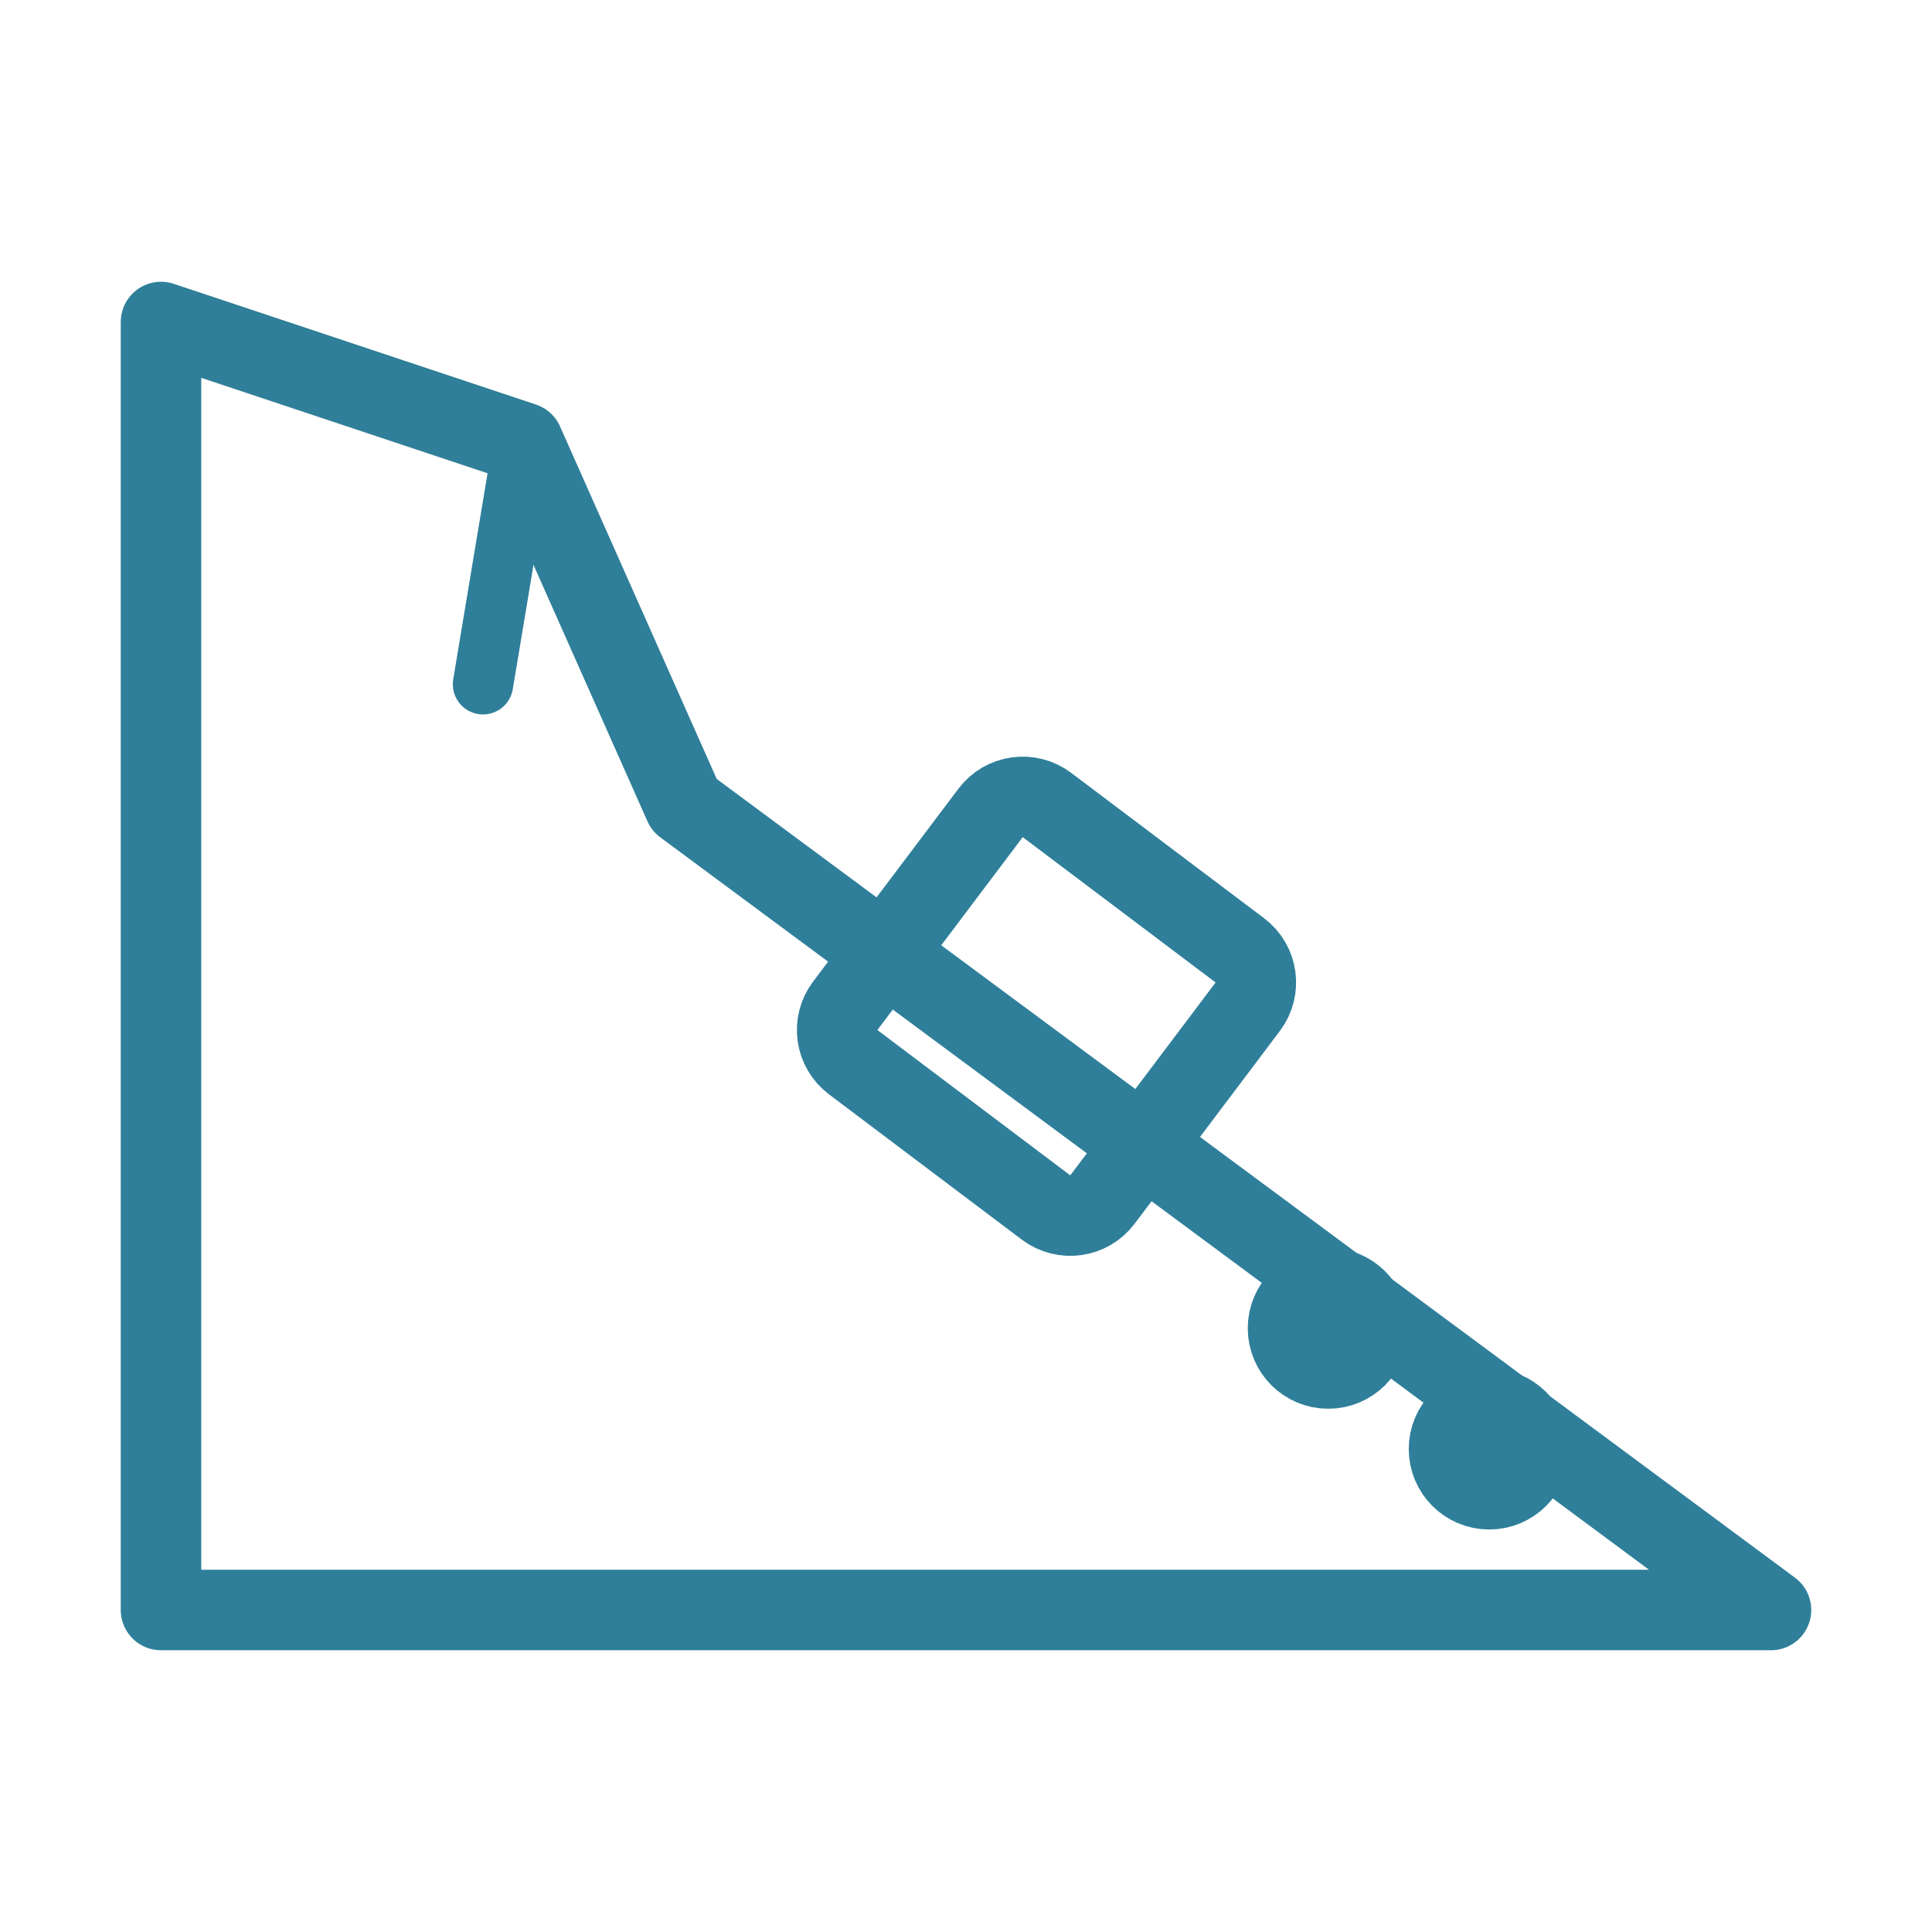
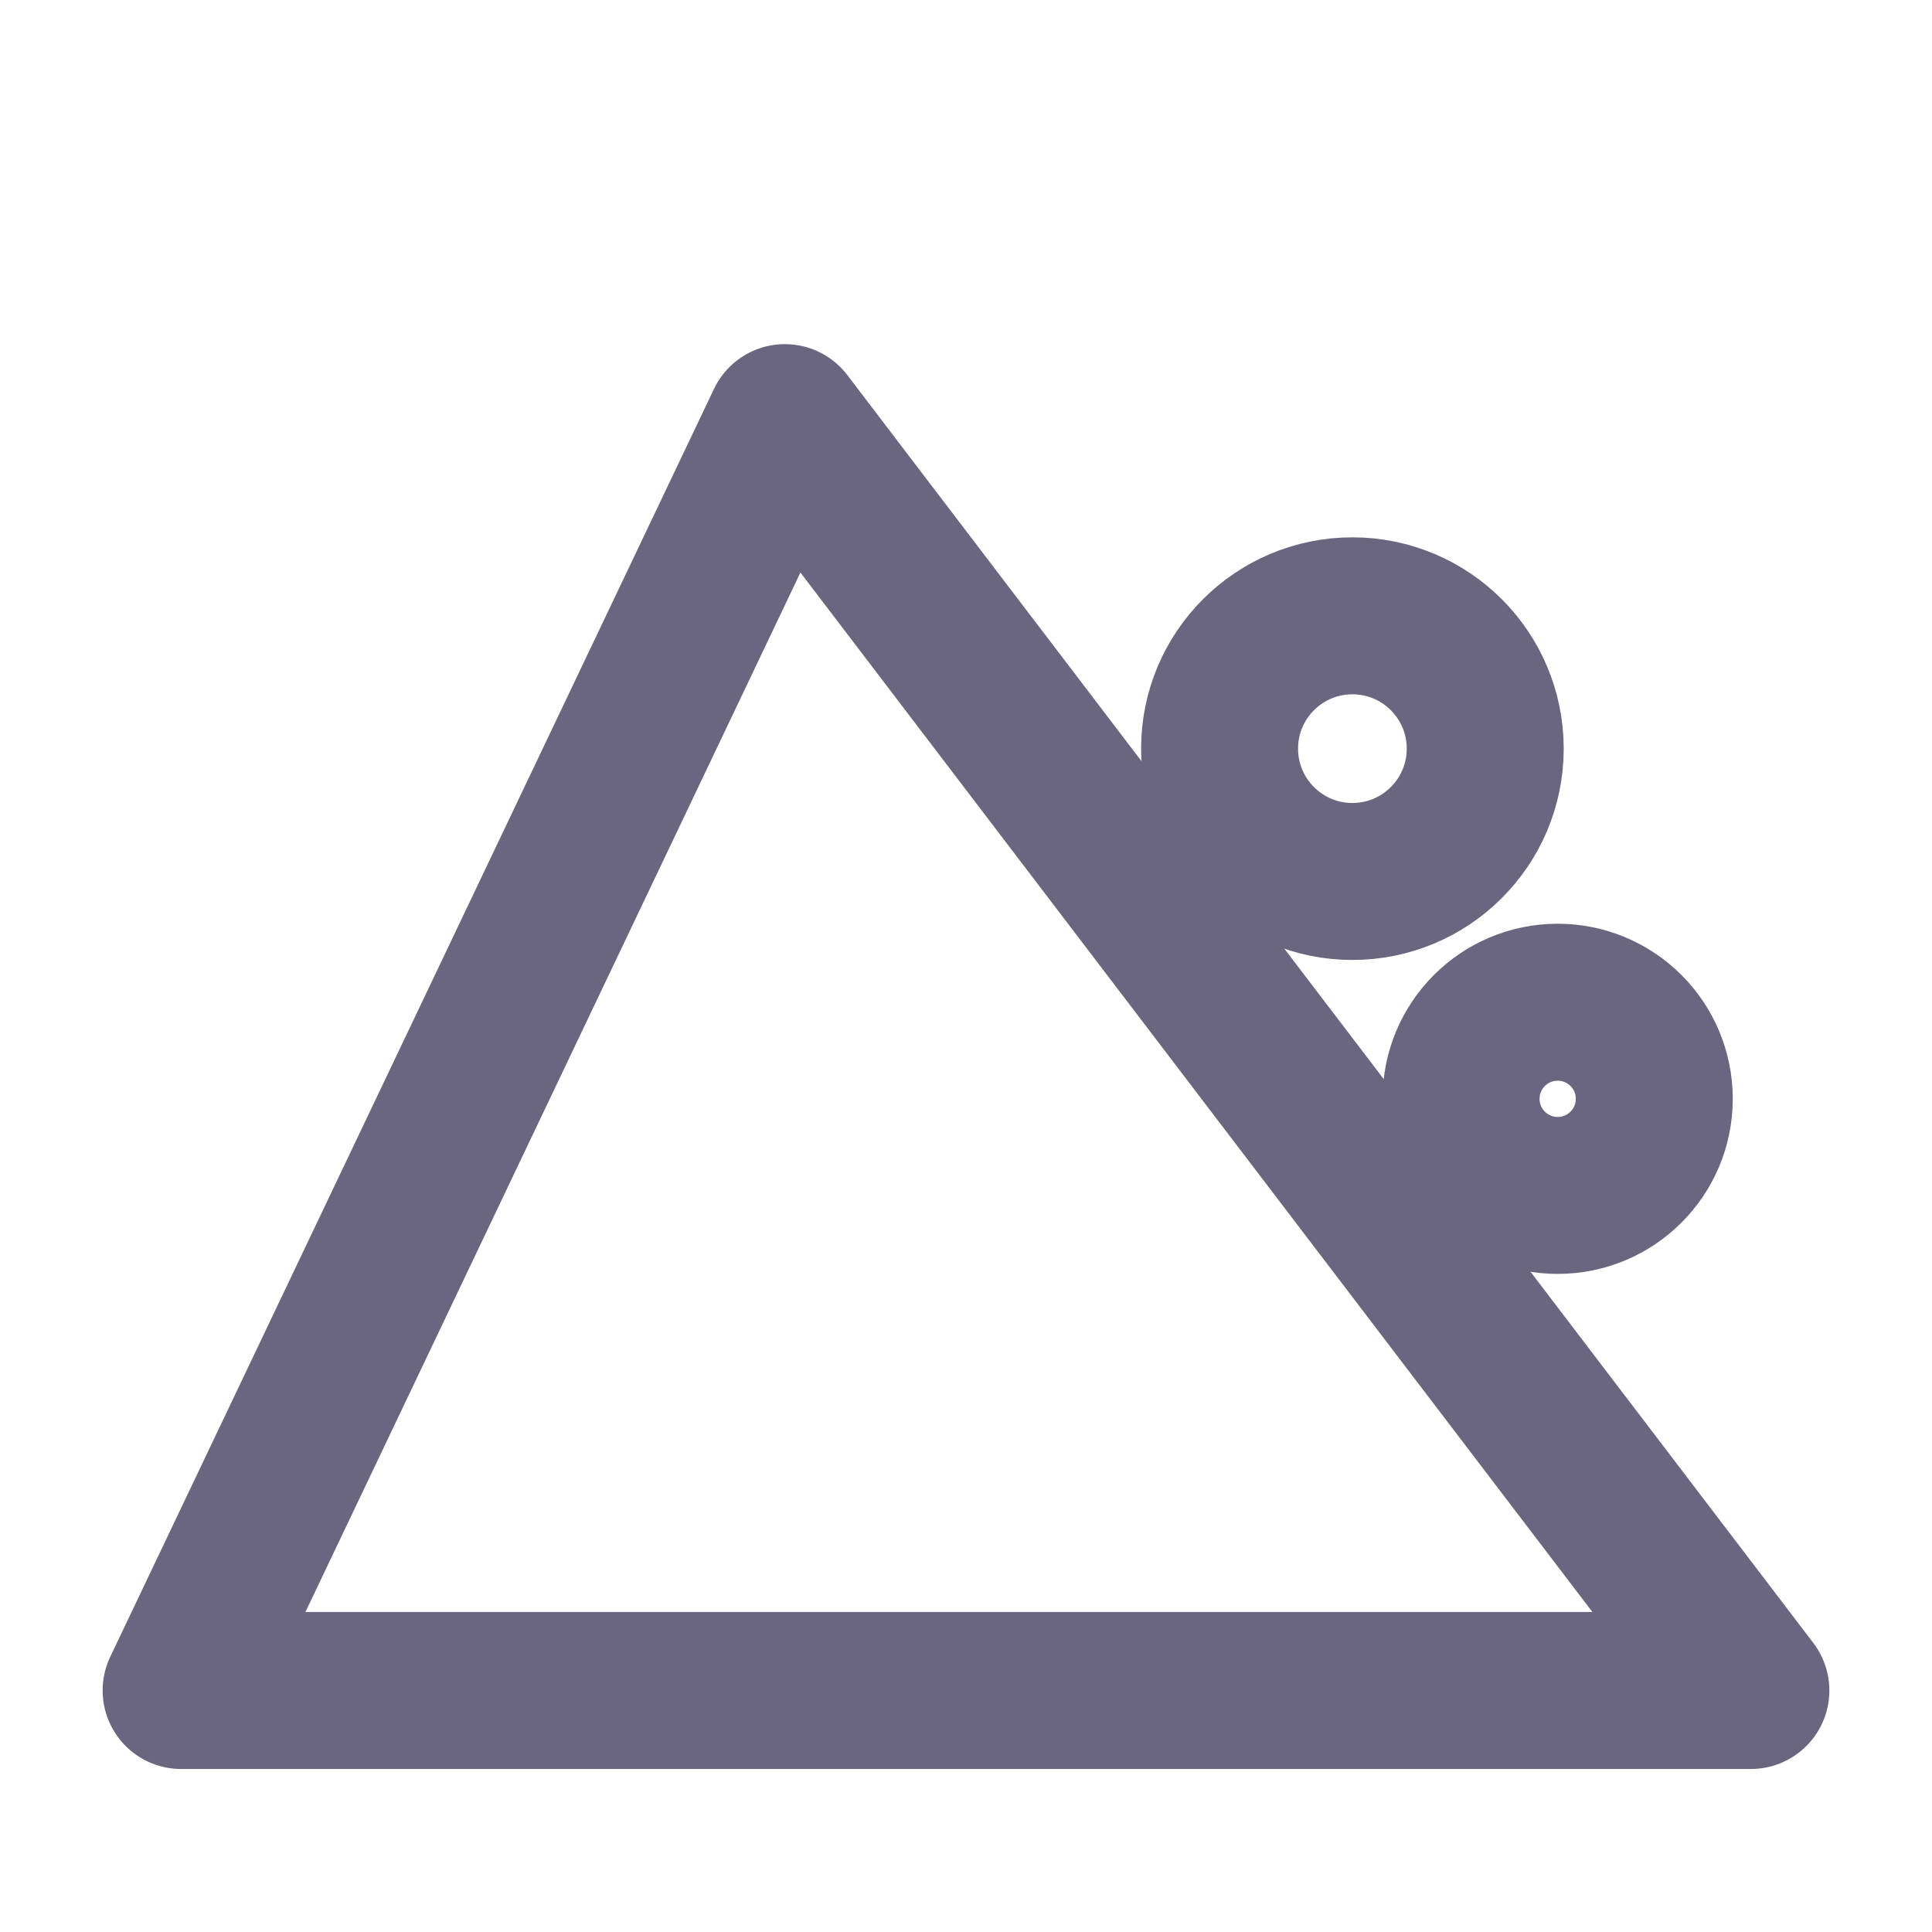
- <svg xmlns="http://www.w3.org/2000/svg" viewBox="0 0 48 48" width="48" height="48" fill="none" stroke="#2f7f9a" stroke-width="2" stroke-linecap="round" stroke-linejoin="round" role="img">
-   <path d="M4 8l9 3 4 9 27 20H4z" />
-   <path d="M13 11l-1 6" stroke-width="1.5" />
-   <rect x="22" y="21" width="8" height="8" rx="1" transform="rotate(37 26 25)" />
-   <circle cx="33" cy="33" r="1" />
-   <circle cx="37" cy="36" r="1" />
+ <svg xmlns="http://www.w3.org/2000/svg" viewBox="0 0 16 16" width="24" height="24" fill="none" stroke="#6b6680" stroke-width="1.3" stroke-linejoin="round" stroke-linecap="round" role="img">
+   <path d="M1.5 14h13L6.5 3.5z" />
+   <circle cx="11.2" cy="6.2" r="1.1" />
+   <circle cx="12.9" cy="9.1" r=".8" />
</svg>
